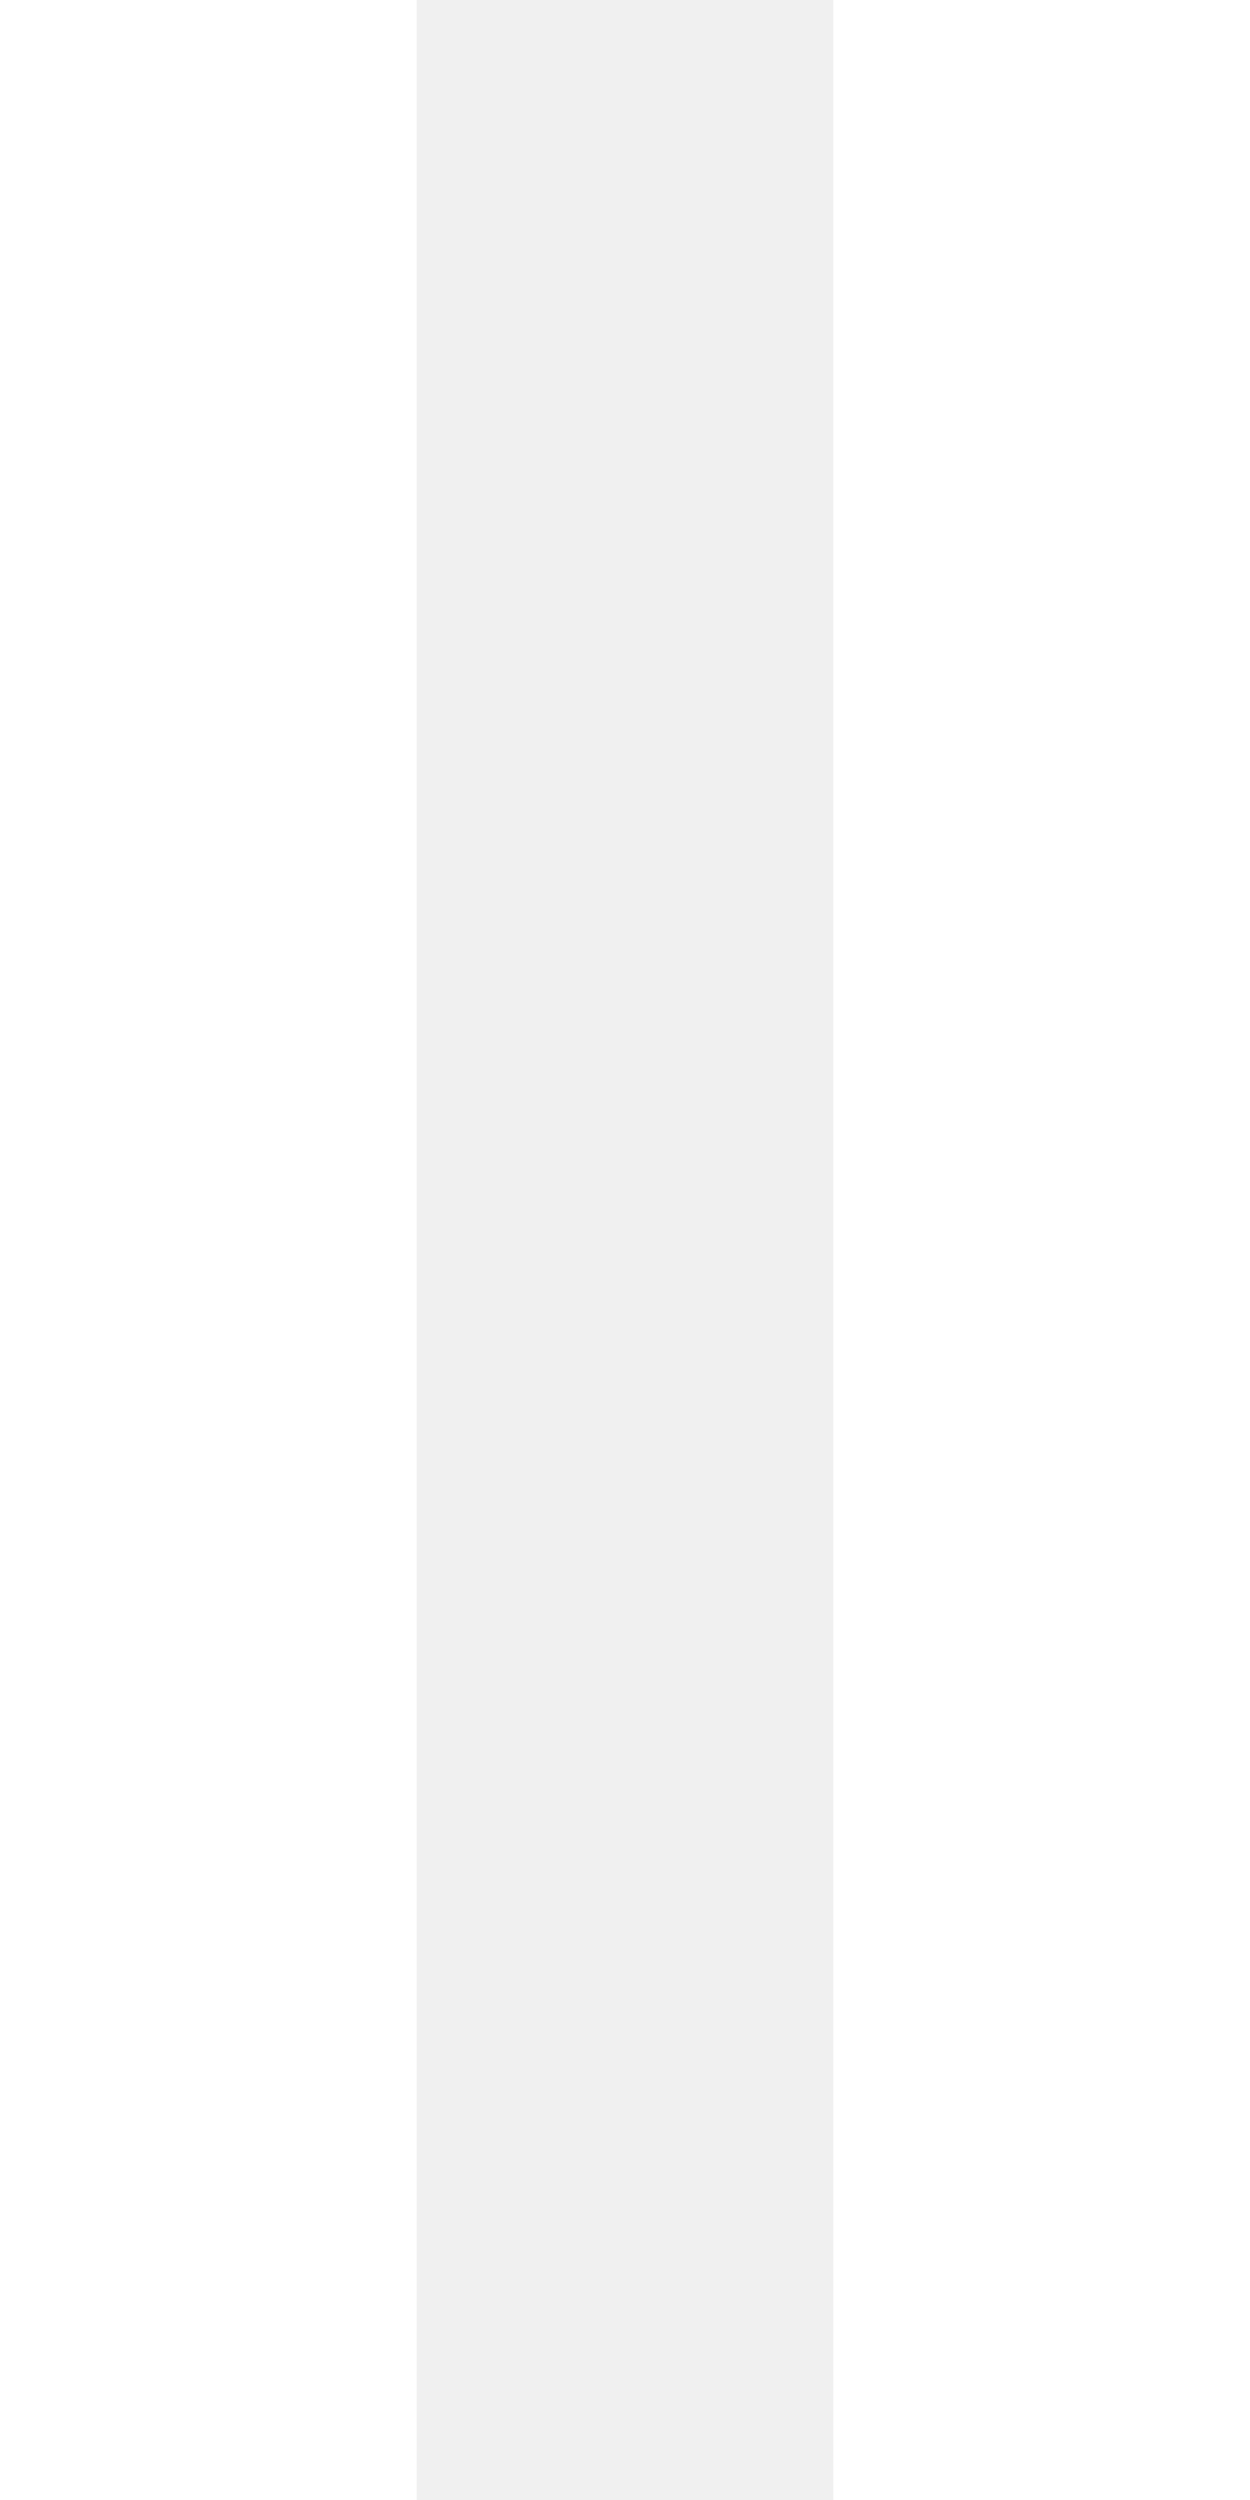
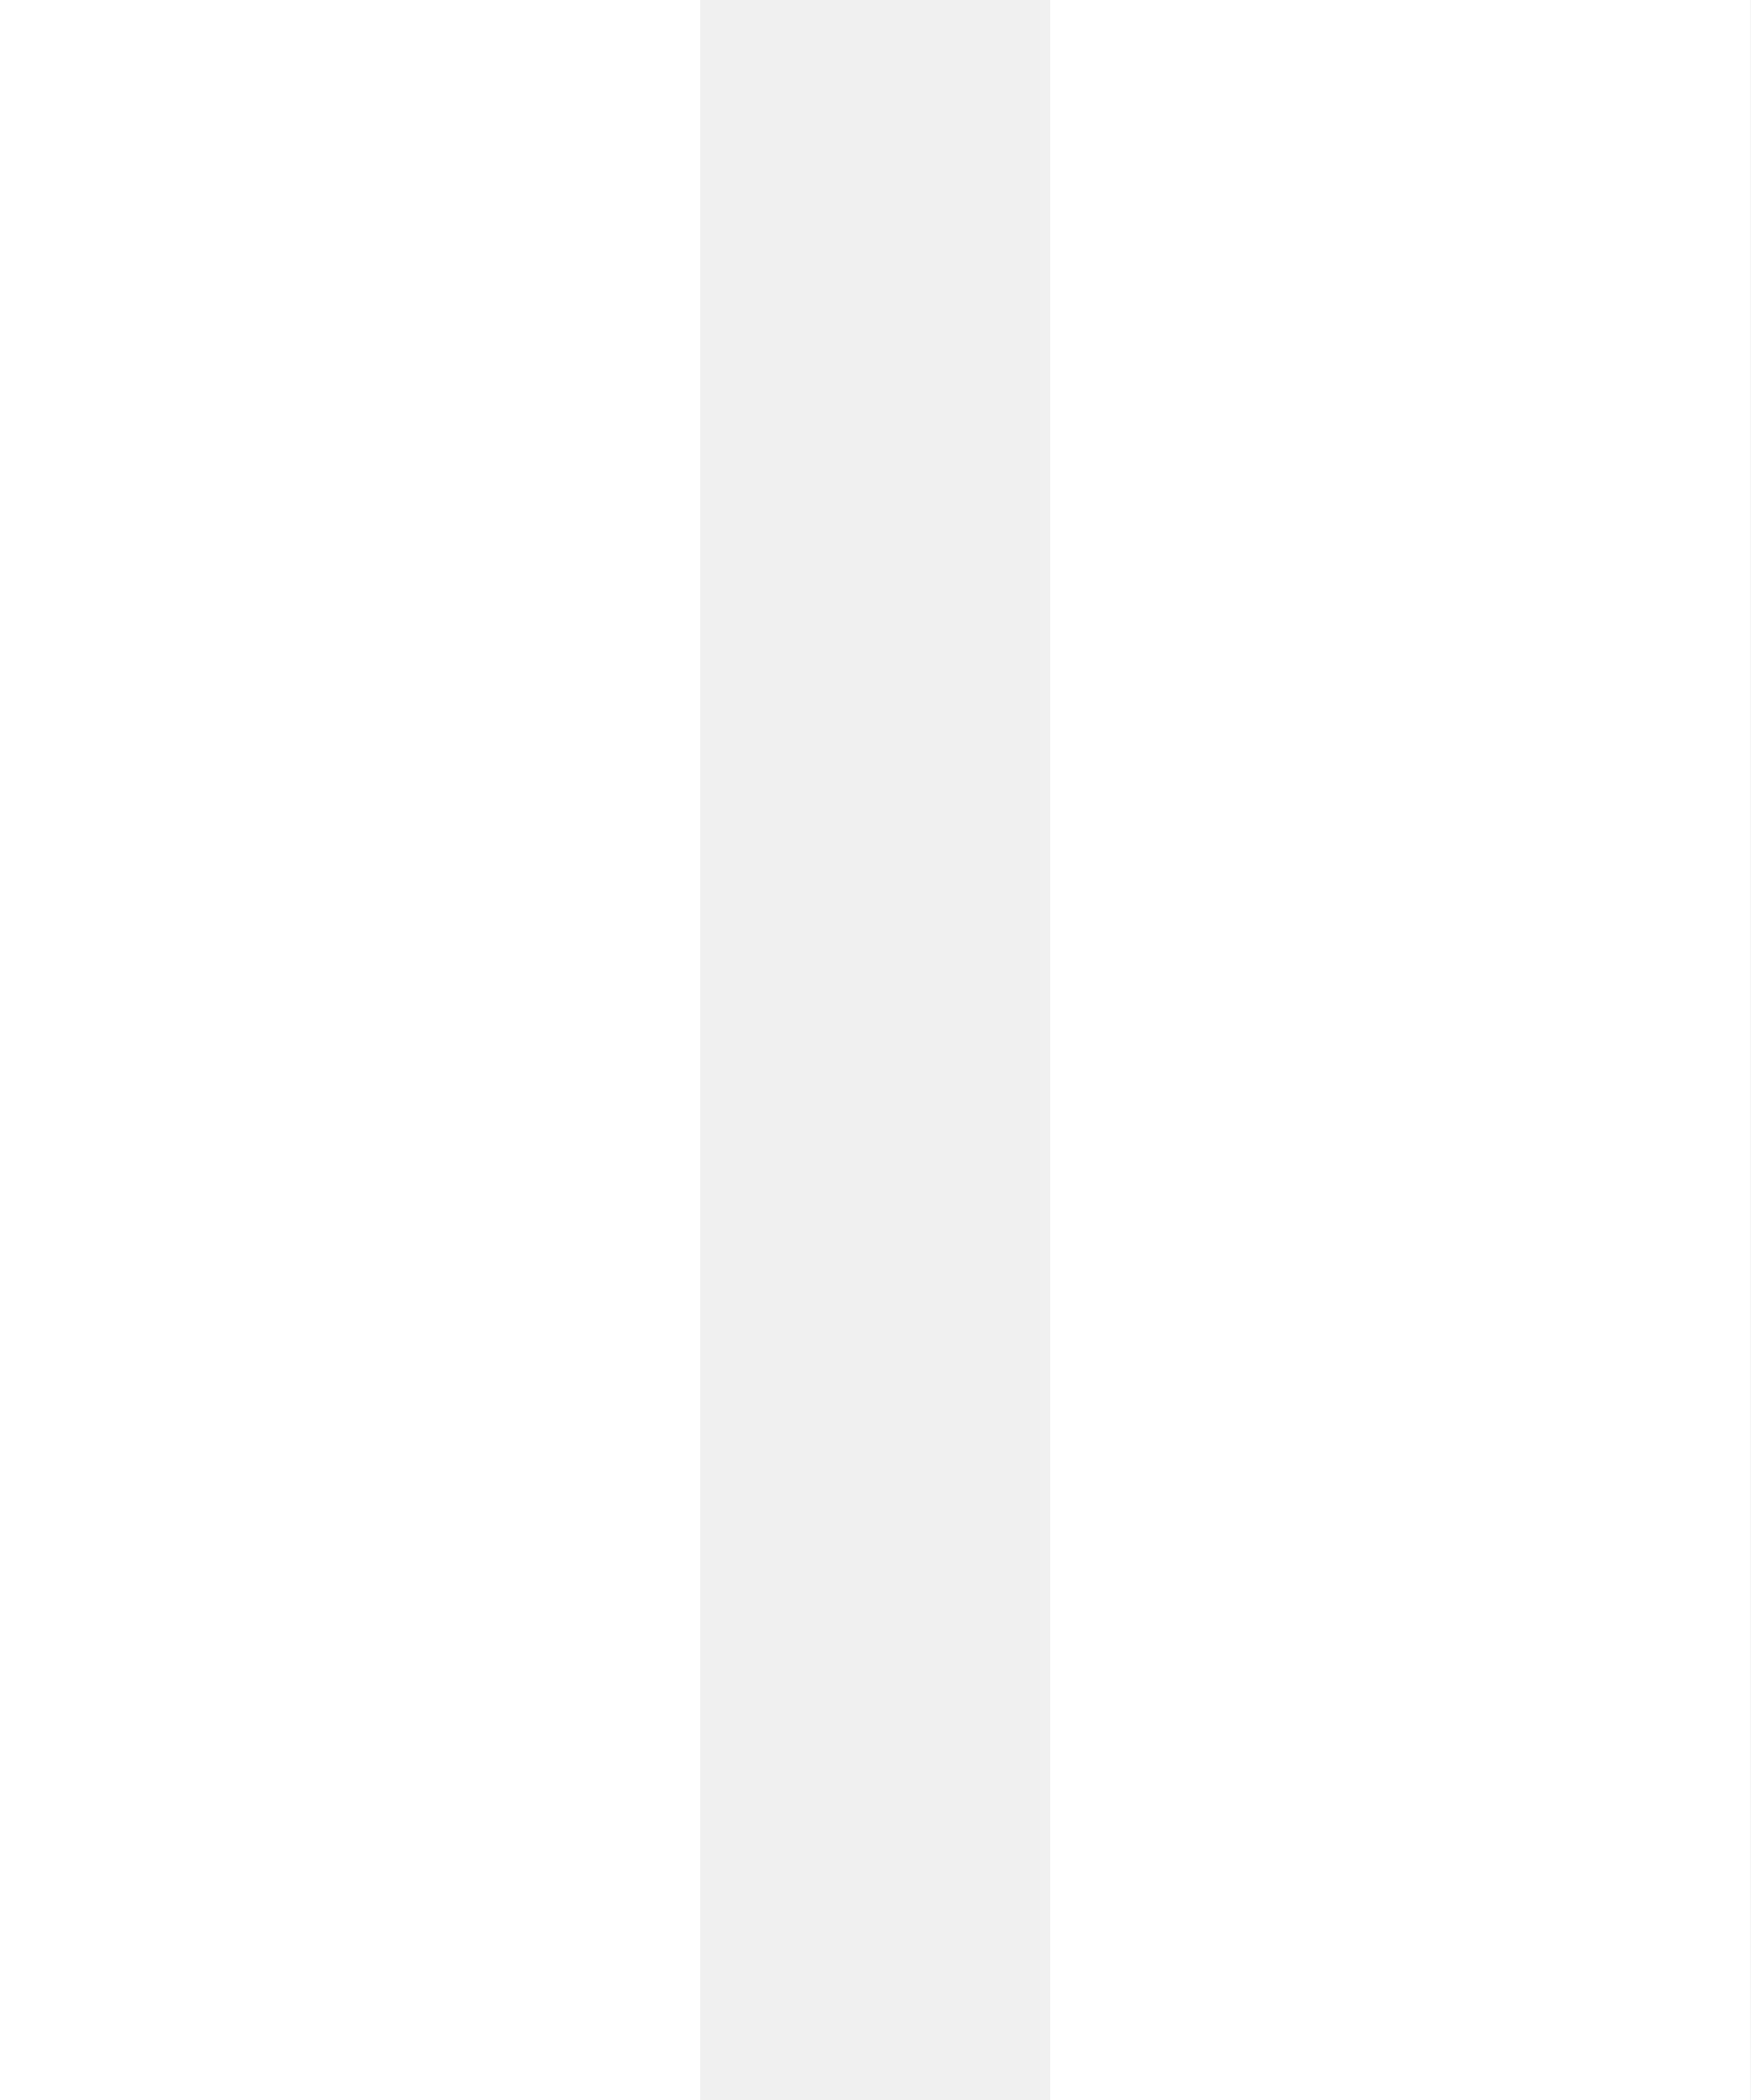
- <svg xmlns="http://www.w3.org/2000/svg" width="3" height="6" viewBox="0 0 3 6">
-   <g id="visual_btn_stop" transform="translate(-492 -628)">
-     <rect id="사각형_25" data-name="사각형 25" width="1" height="6" transform="translate(492 628)" fill="#fff" />
-     <rect id="사각형_26" data-name="사각형 26" width="1" height="6" transform="translate(494 628)" fill="#fff" />
+ <svg xmlns="http://www.w3.org/2000/svg" width="5" height="6" viewBox="0 0 5 6">
+   <g id="visual_btn_stop" transform="translate(-491 -628)">
+     <rect id="사각형_25" data-name="사각형 25" width="2" height="6" transform="translate(491 628)" fill="#fff" />
+     <rect id="사각형_26" data-name="사각형 26" width="2" height="6" transform="translate(494 628)" fill="#fff" />
  </g>
</svg>
